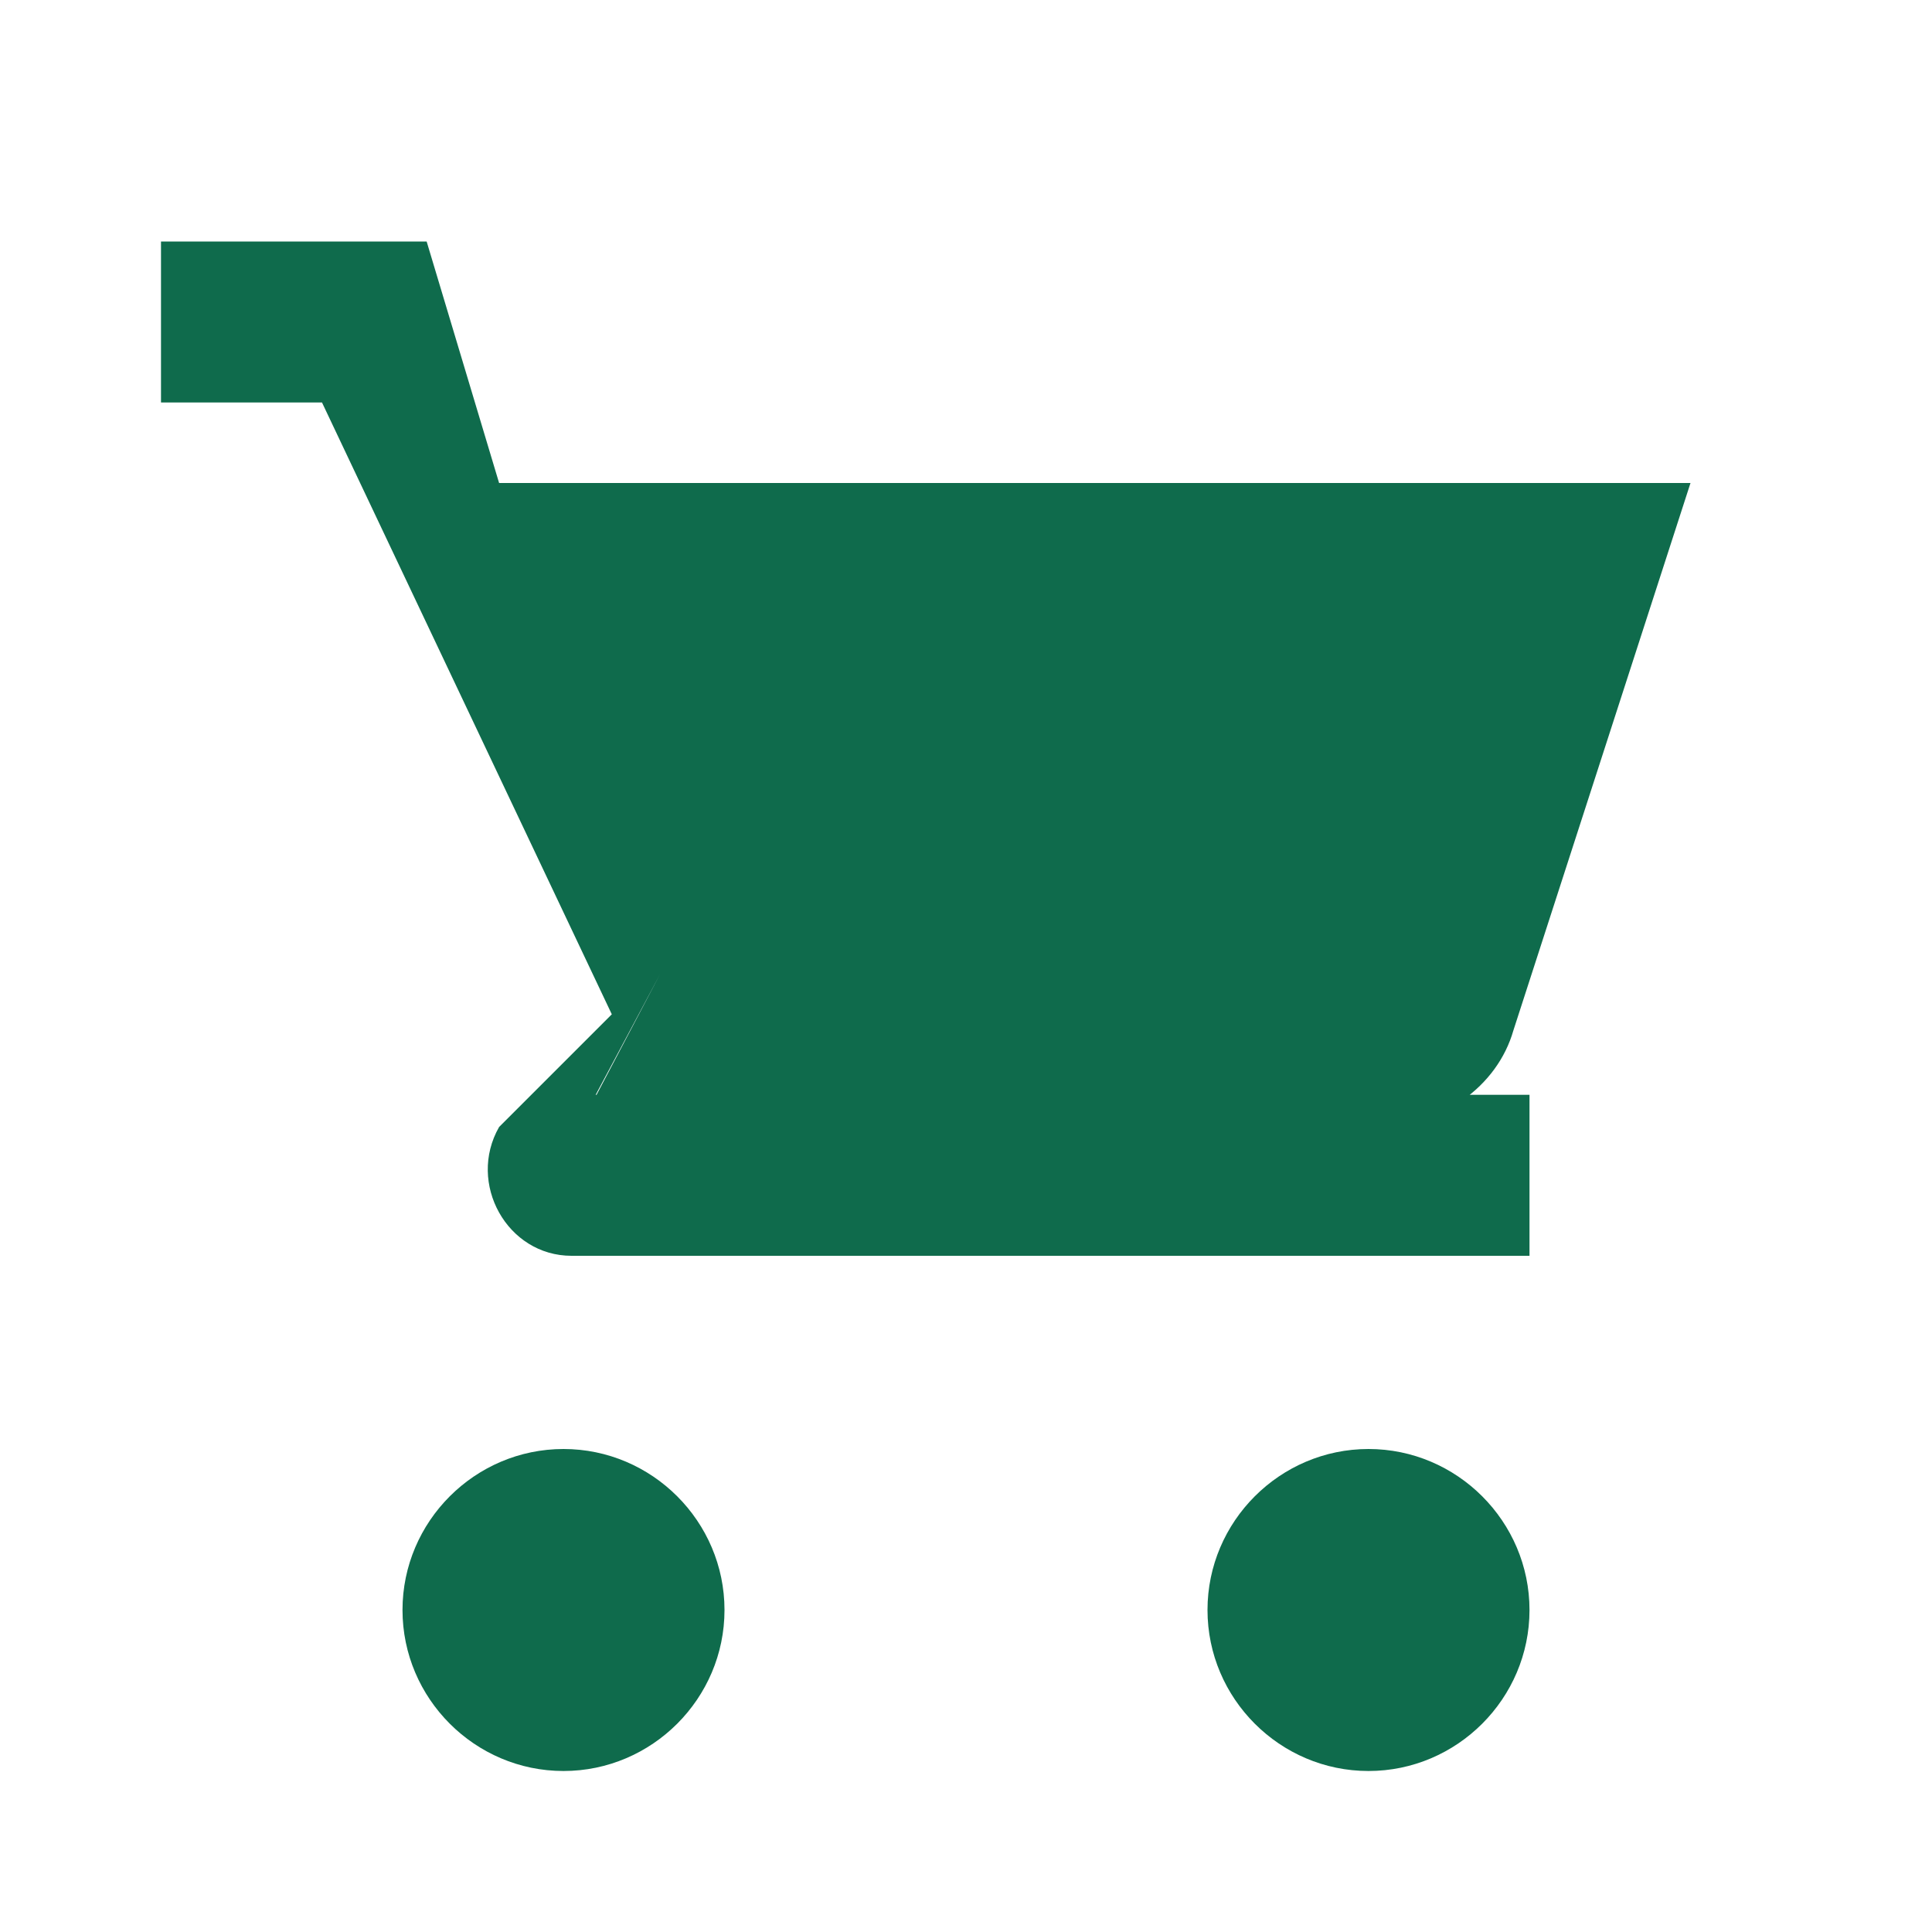
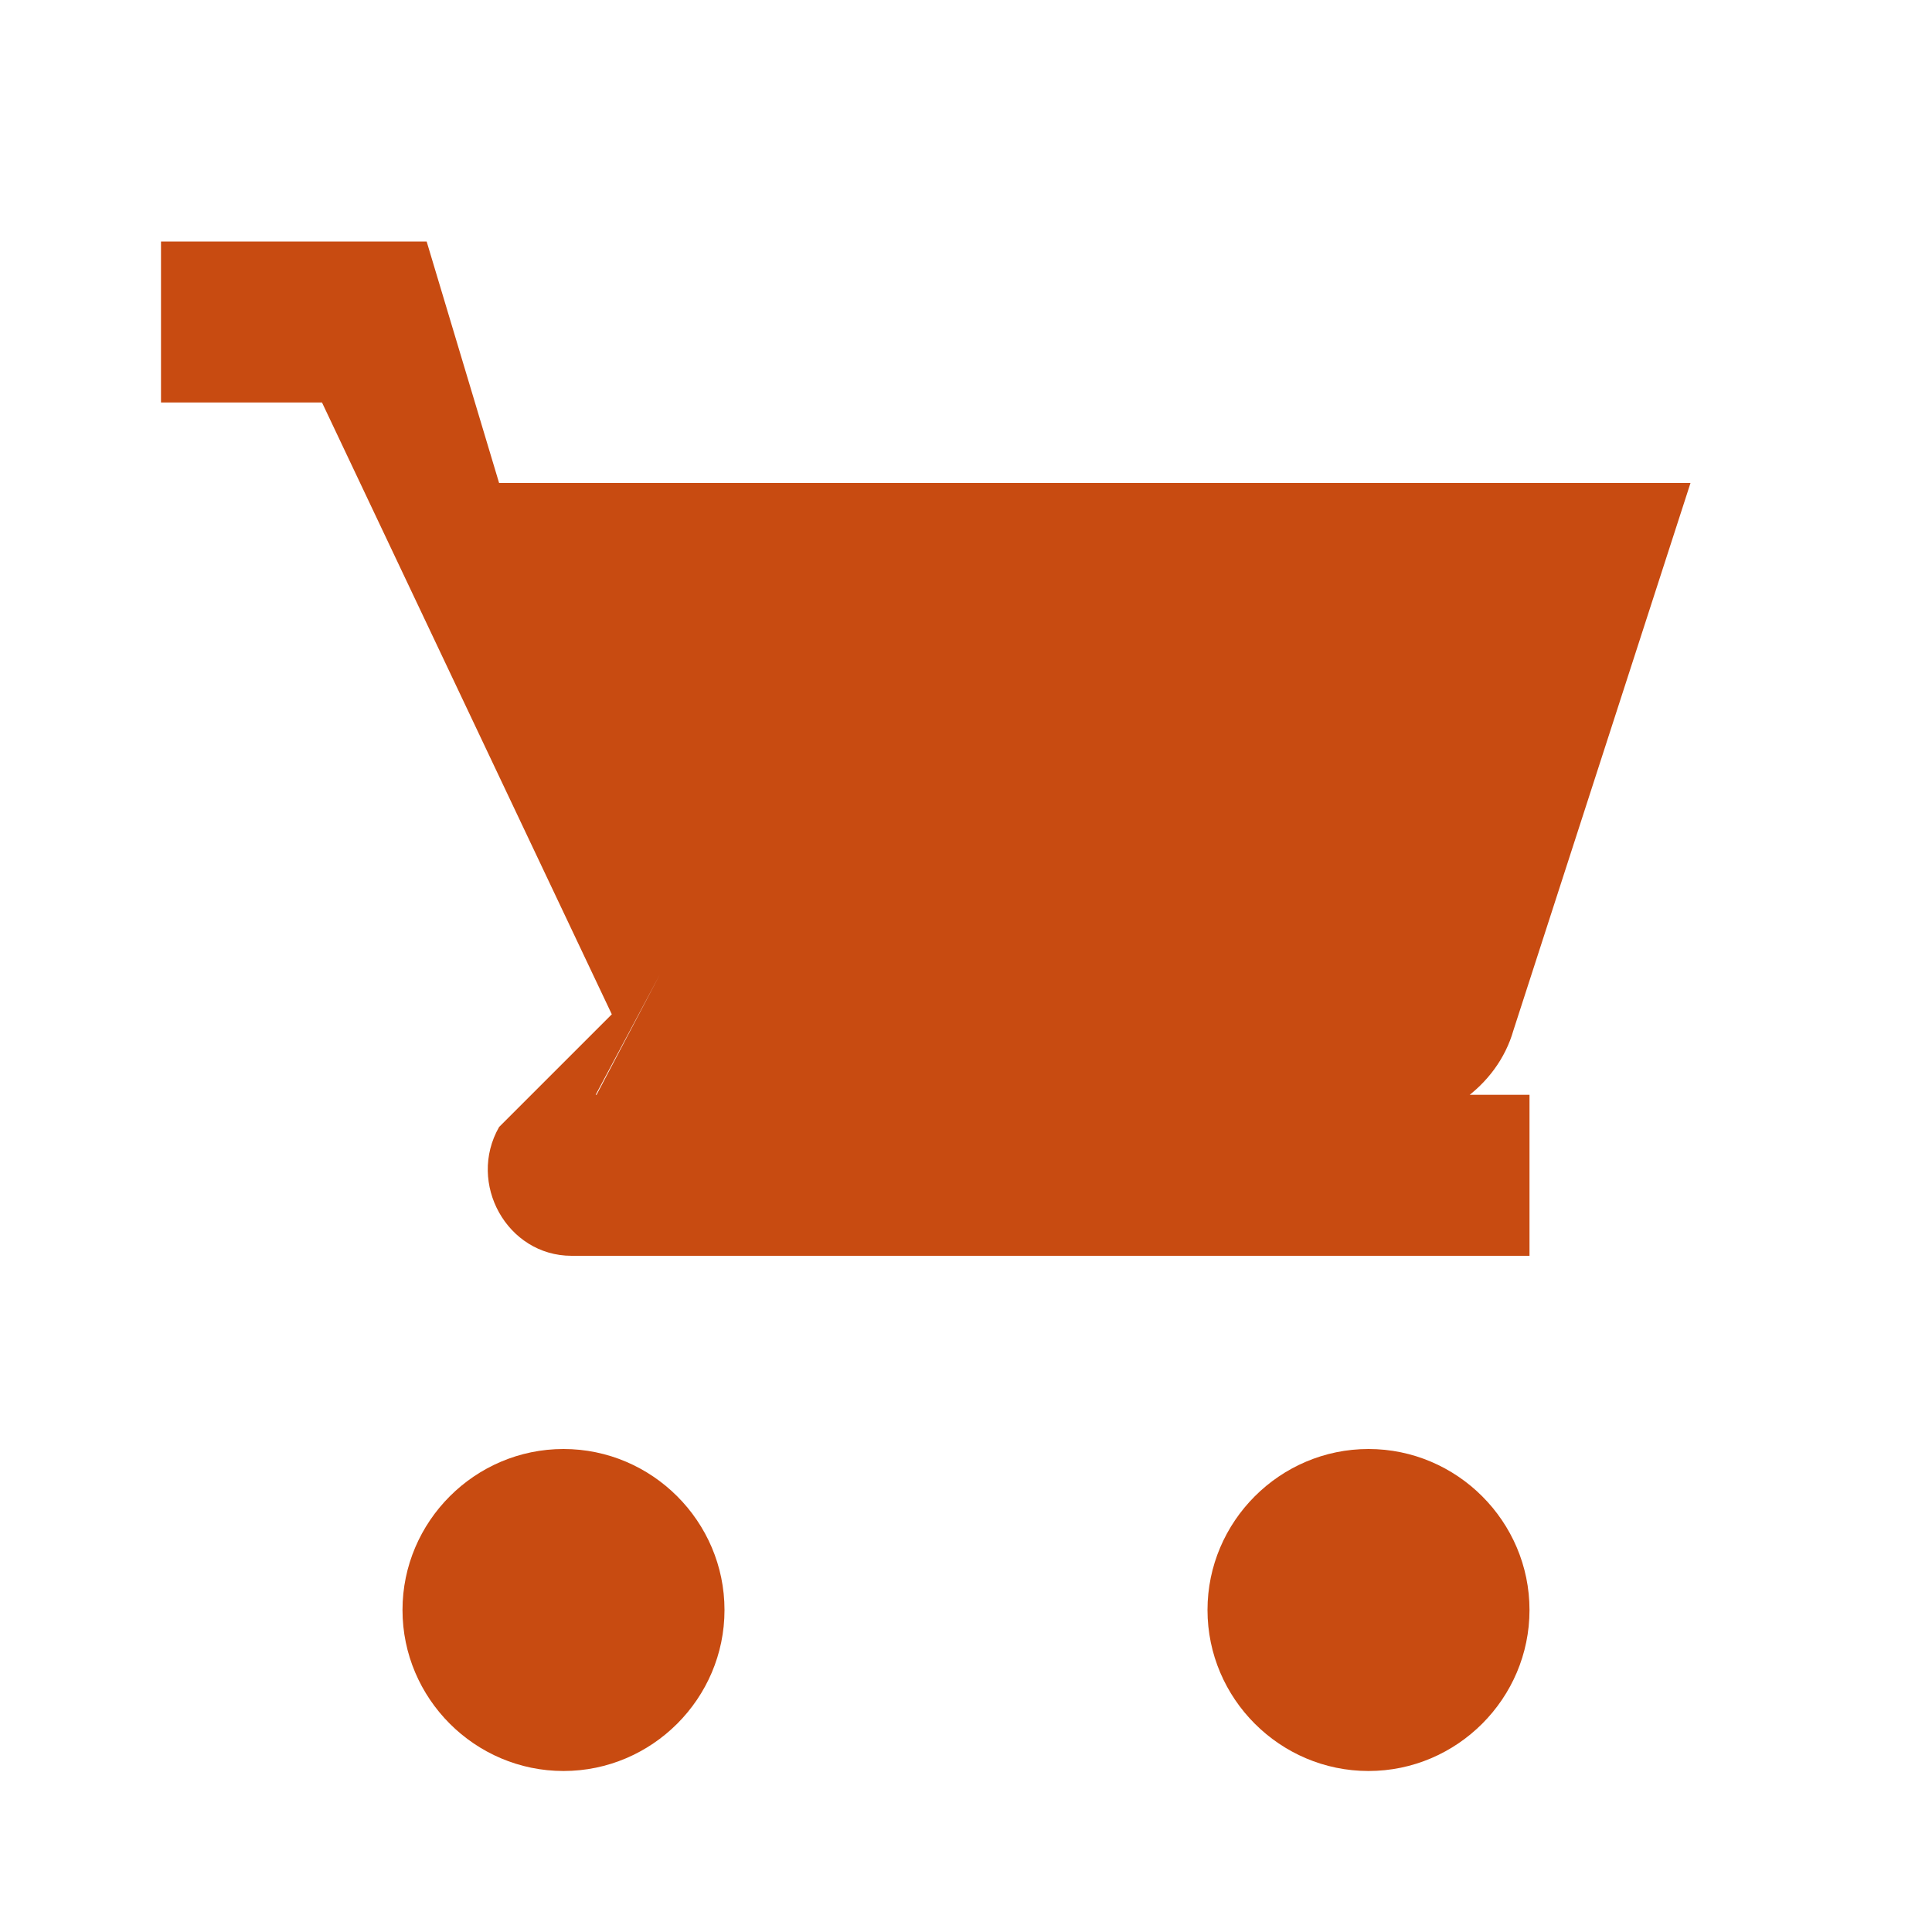
- <svg xmlns="http://www.w3.org/2000/svg" viewBox="0 0 24 24" fill="#0F6B4C">
+ <svg xmlns="http://www.w3.org/2000/svg" viewBox="0 0 24 24" fill="#C84B11">
  <path d="M7 18c-1.1 0-2 .9-2 2s.9 2 2 2 2-.9 2-2-.9-2-2-2zm10 0c-1.1 0-2 .9-2 2s.9 2 2 2 2-.9 2-2-.9-2-2-2zM7.2 14h9.9c.8 0 1.5-.5 1.7-1.2L21 6H6.2L5.3 3H2v2h2l3.6 7.6L6.2 14c-.4.7.1 1.6.9 1.6H19v-2H7.4l.8-1.5z" />
</svg>
